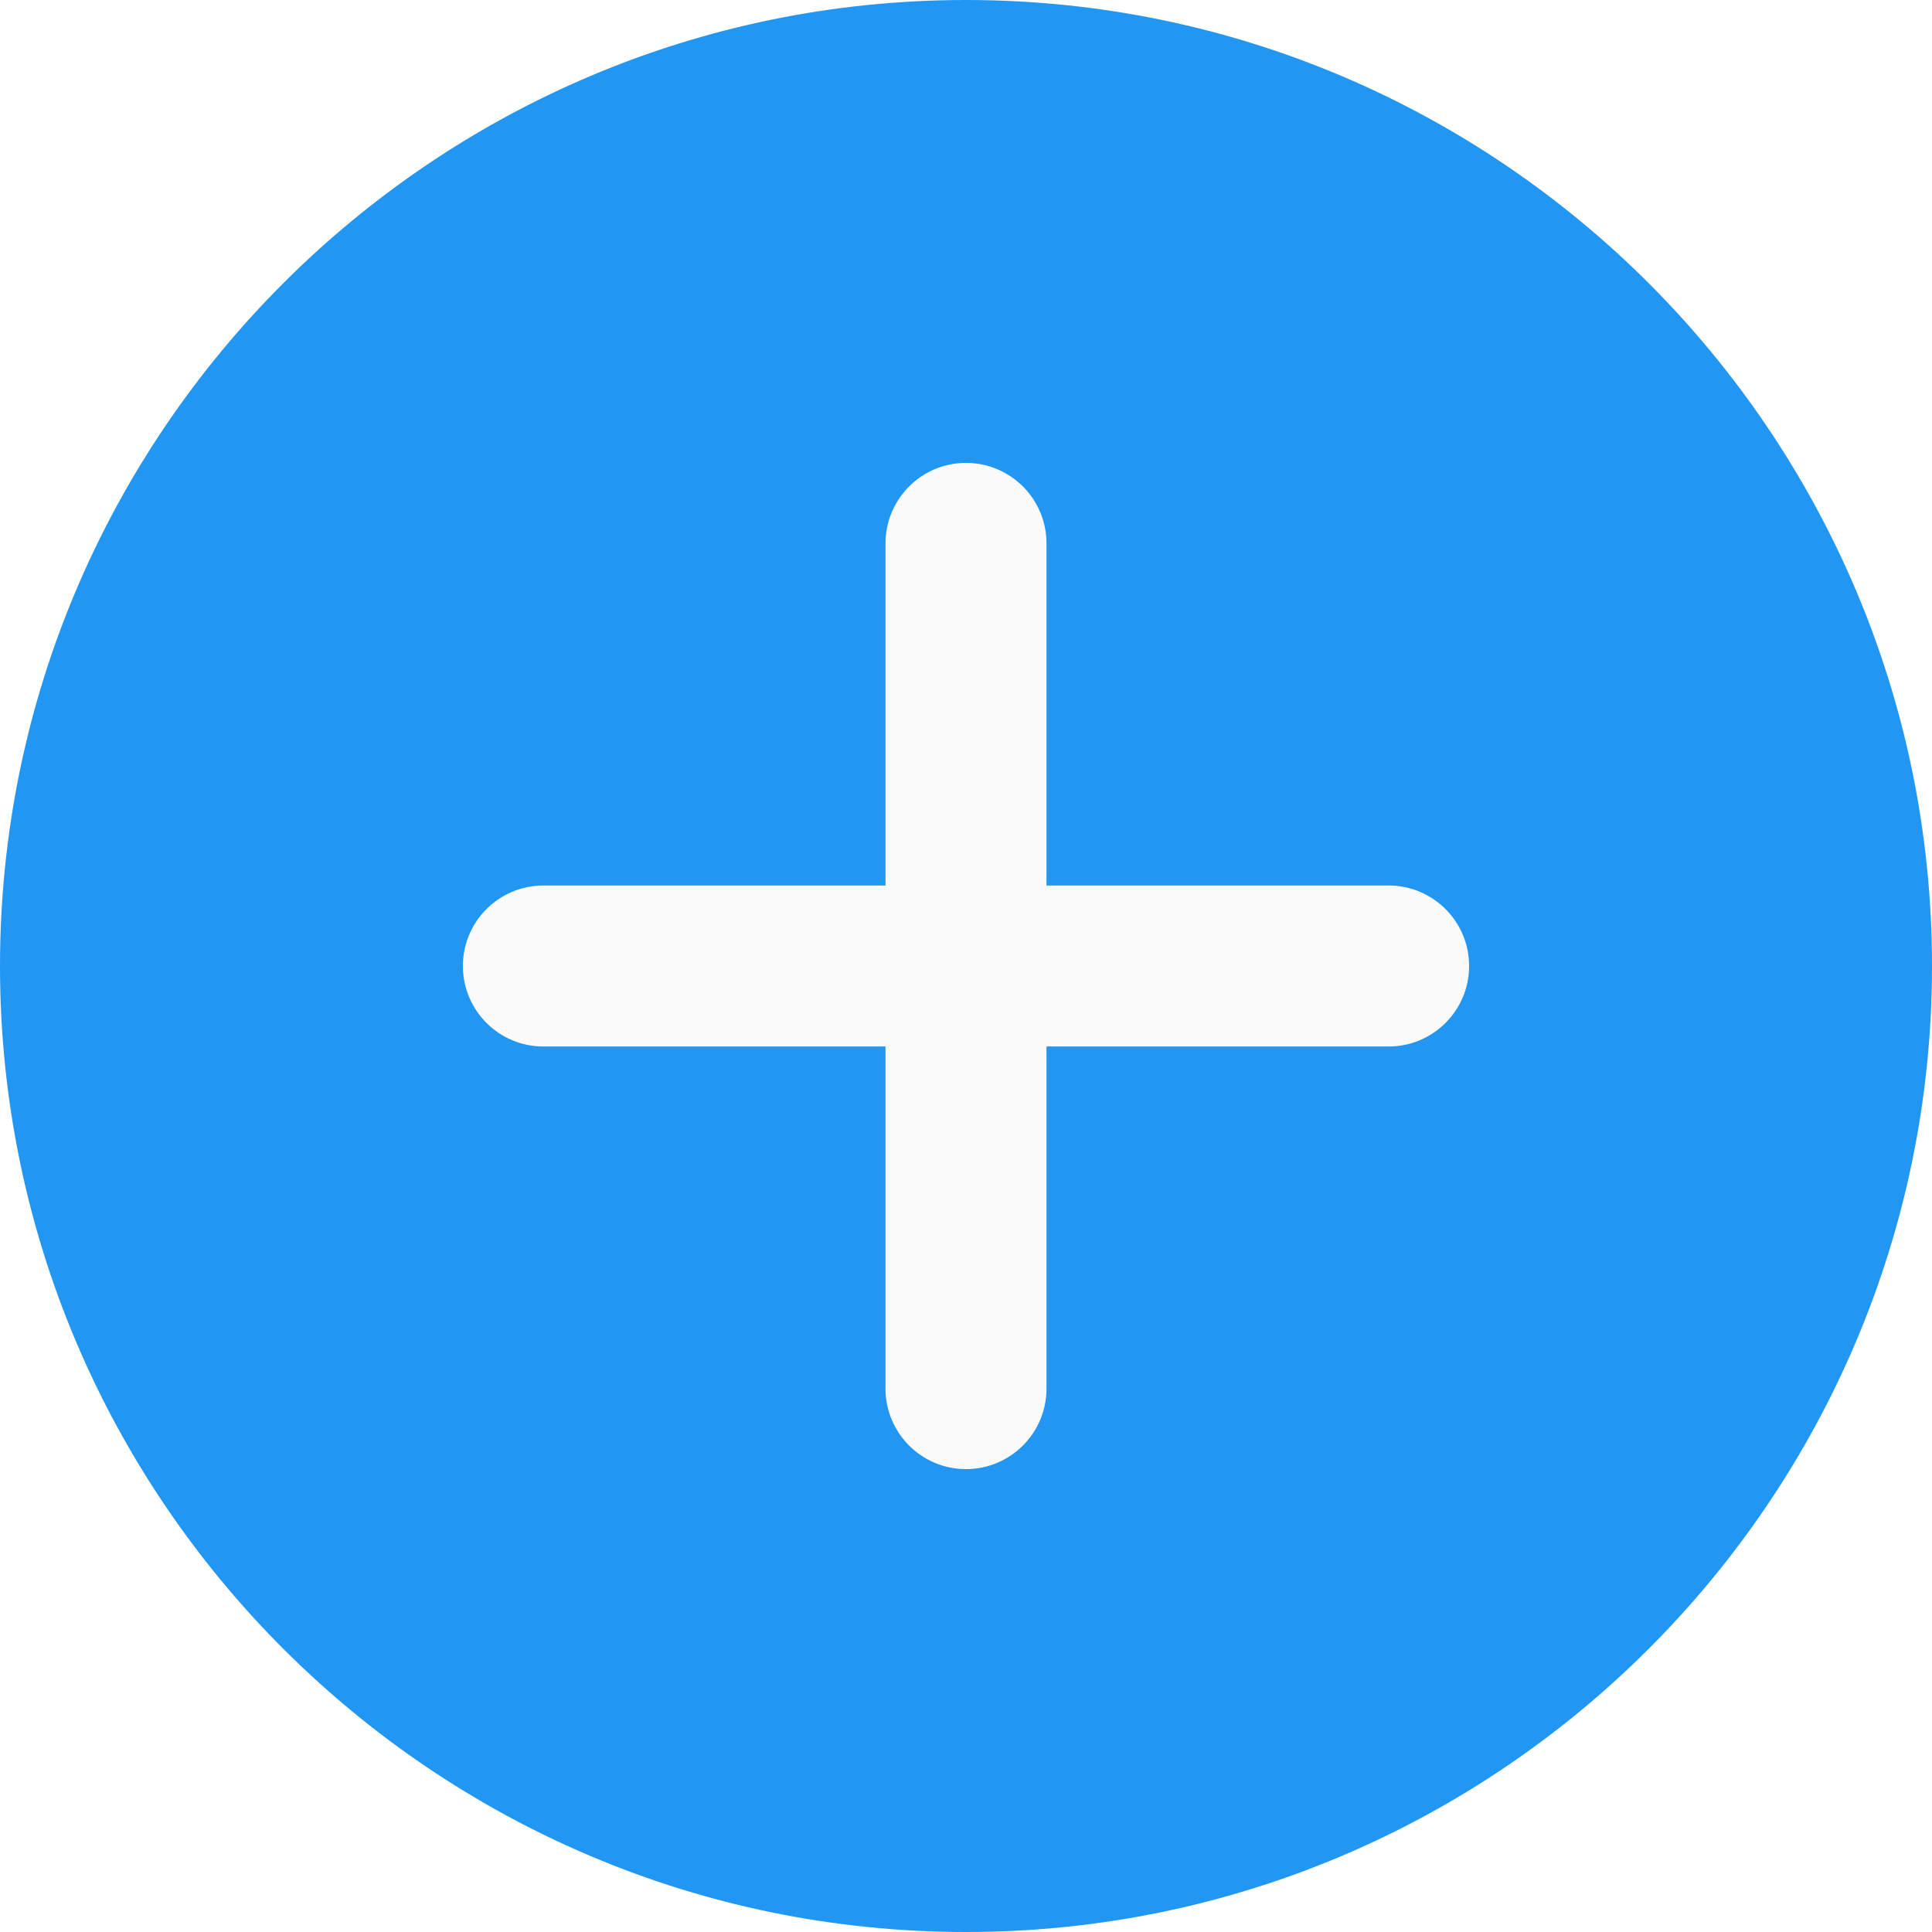
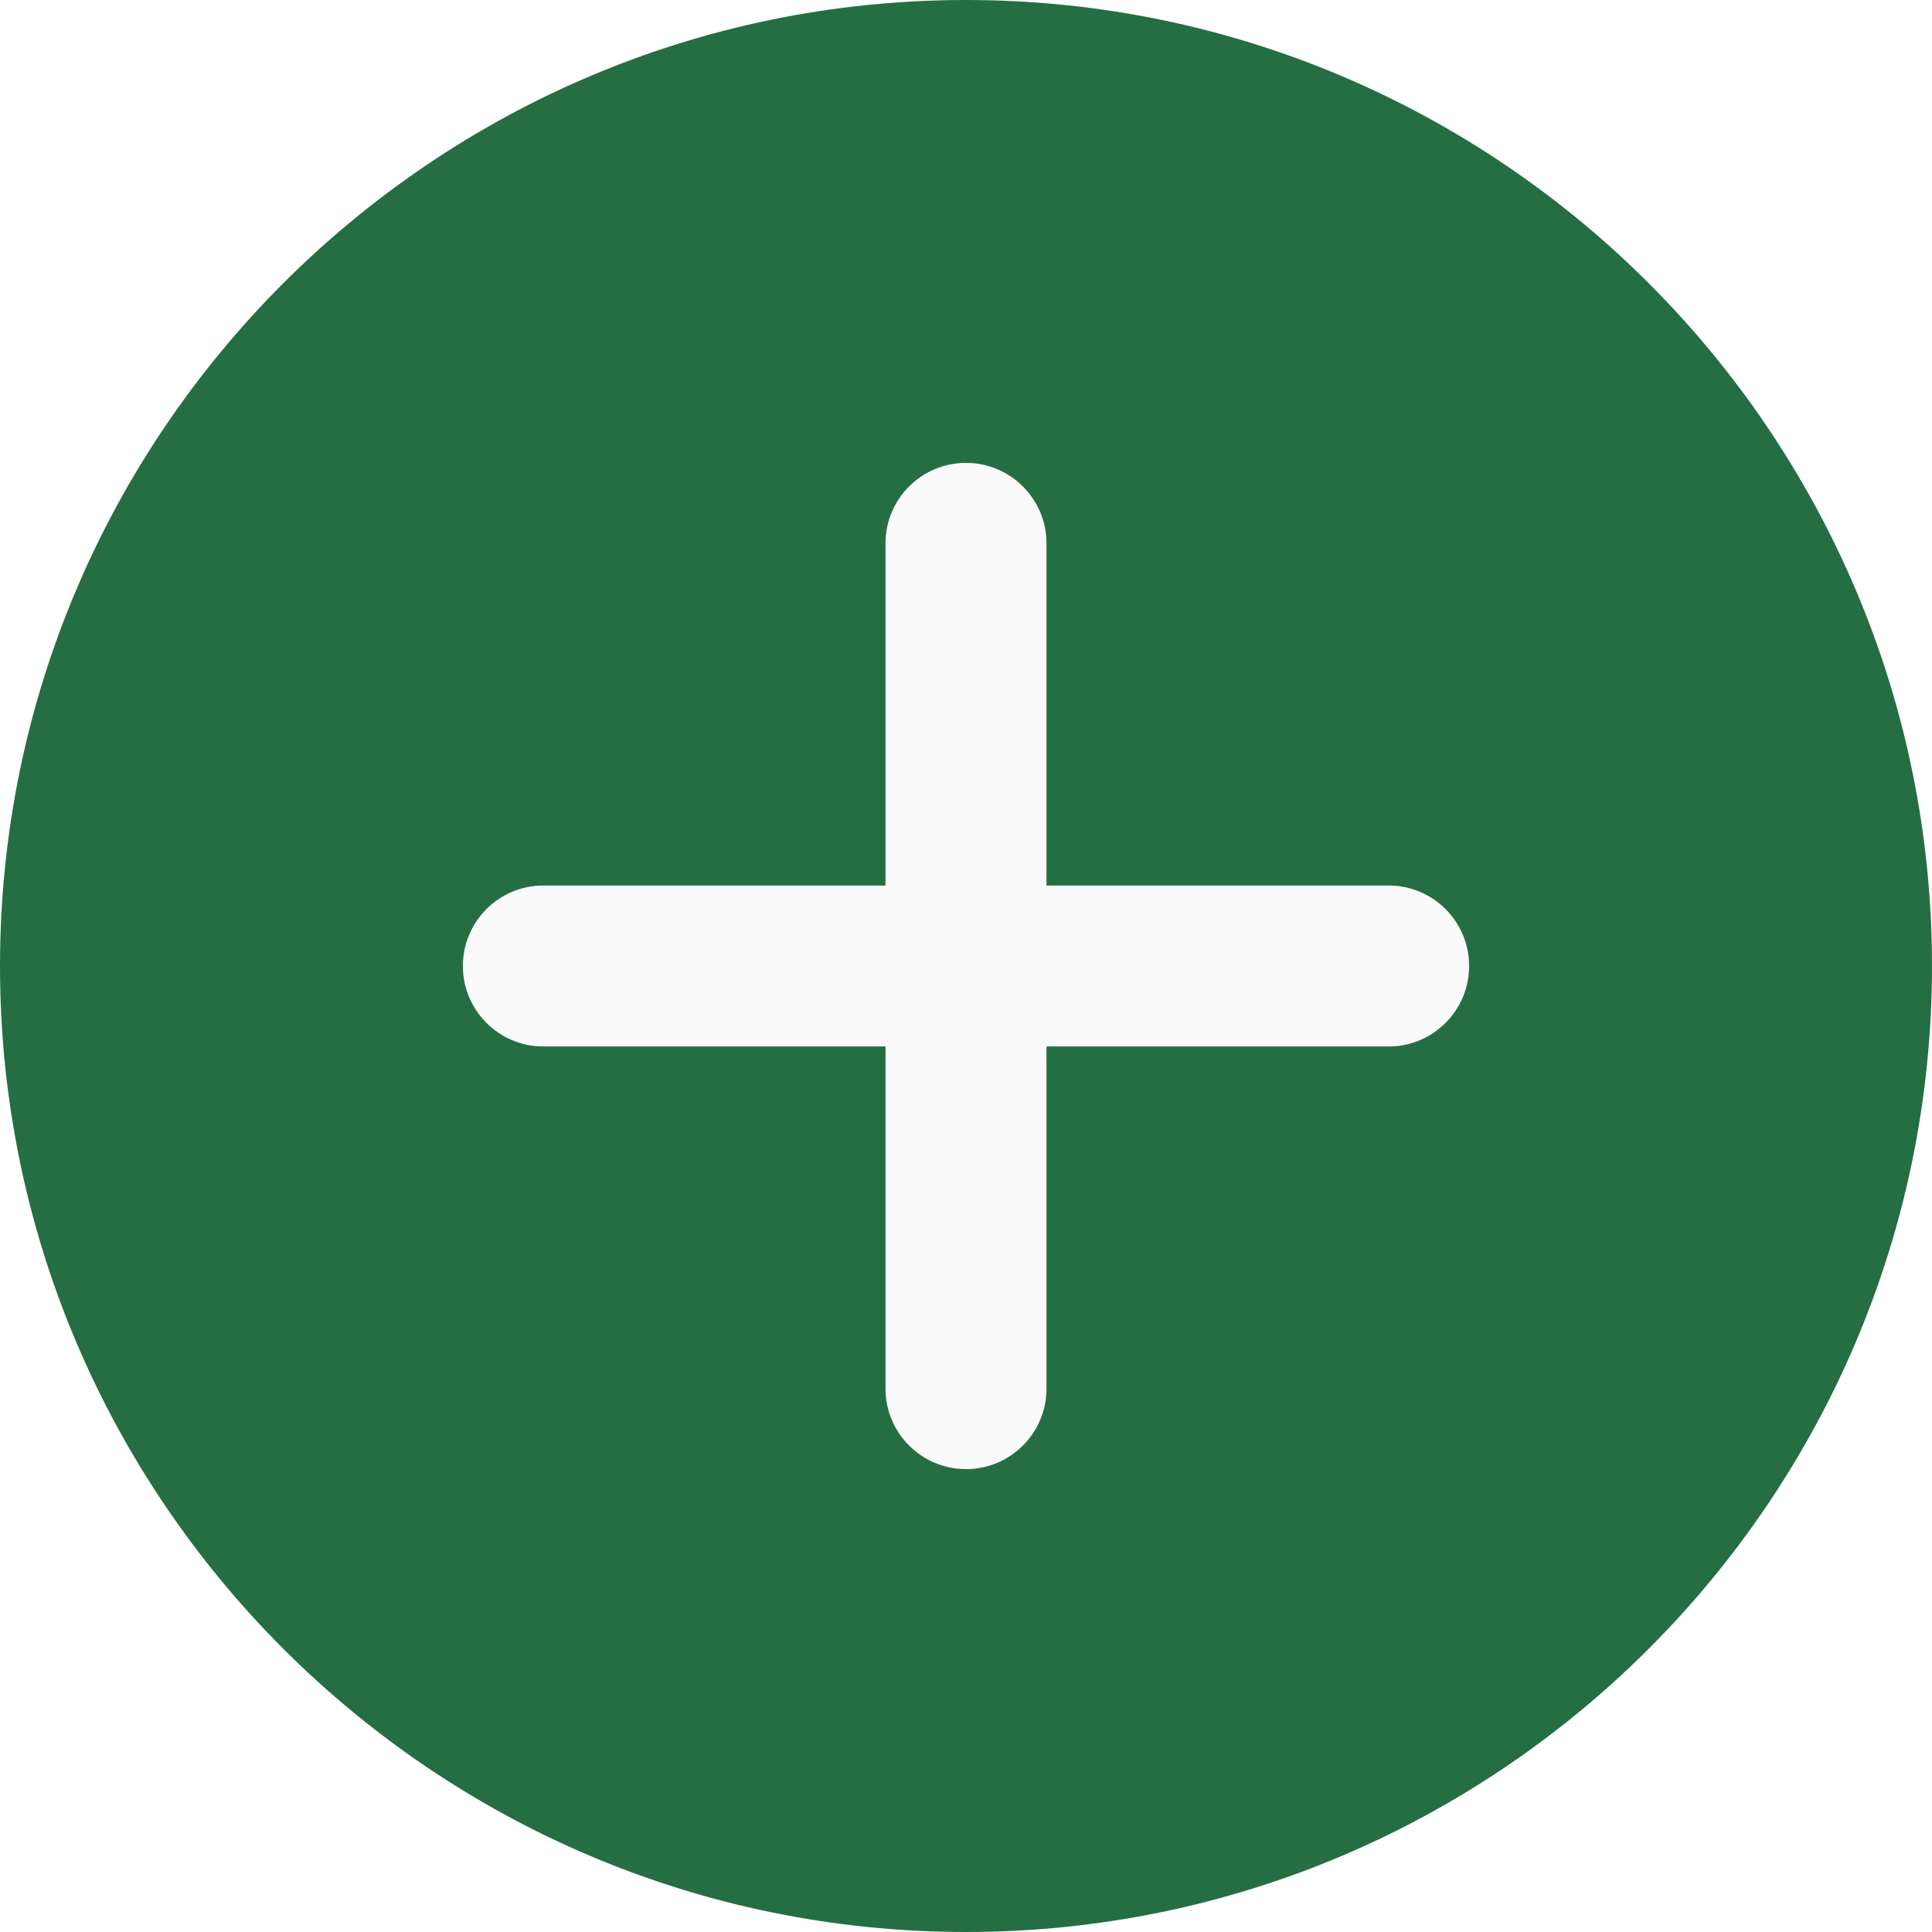
- <svg xmlns="http://www.w3.org/2000/svg" height="512pt" viewBox="0 0 512 512" width="512pt">
-   <path d="m256 0c-141.164 0-256 114.836-256 256s114.836 256 256 256 256-114.836 256-256-114.836-256-256-256zm0 0" fill="#2196f3" />
-   <path d="m368 277.332h-90.668v90.668c0 11.777-9.555 21.332-21.332 21.332s-21.332-9.555-21.332-21.332v-90.668h-90.668c-11.777 0-21.332-9.555-21.332-21.332s9.555-21.332 21.332-21.332h90.668v-90.668c0-11.777 9.555-21.332 21.332-21.332s21.332 9.555 21.332 21.332v90.668h90.668c11.777 0 21.332 9.555 21.332 21.332s-9.555 21.332-21.332 21.332zm0 0" fill="#fafafa" />
+ <svg xmlns="http://www.w3.org/2000/svg" version="1.1" width="512" height="512" x="0" y="0" viewBox="0 0 512 512" style="enable-background:new 0 0 512 512" xml:space="preserve" class="">
+   <g>
+     <path d="m256 0c-141.164 0-256 114.836-256 256s114.836 256 256 256 256-114.836 256-256-114.836-256-256-256zm0 0" fill="#256e43" data-original="#2196f3" style="" class="" />
+     <path d="m368 277.332h-90.668v90.668c0 11.777-9.555 21.332-21.332 21.332s-21.332-9.555-21.332-21.332v-90.668h-90.668c-11.777 0-21.332-9.555-21.332-21.332s9.555-21.332 21.332-21.332h90.668v-90.668c0-11.777 9.555-21.332 21.332-21.332s21.332 9.555 21.332 21.332v90.668h90.668c11.777 0 21.332 9.555 21.332 21.332s-9.555 21.332-21.332 21.332zm0 0" fill="#fafafa" data-original="#fafafa" style="" class="" />
+   </g>
</svg>
